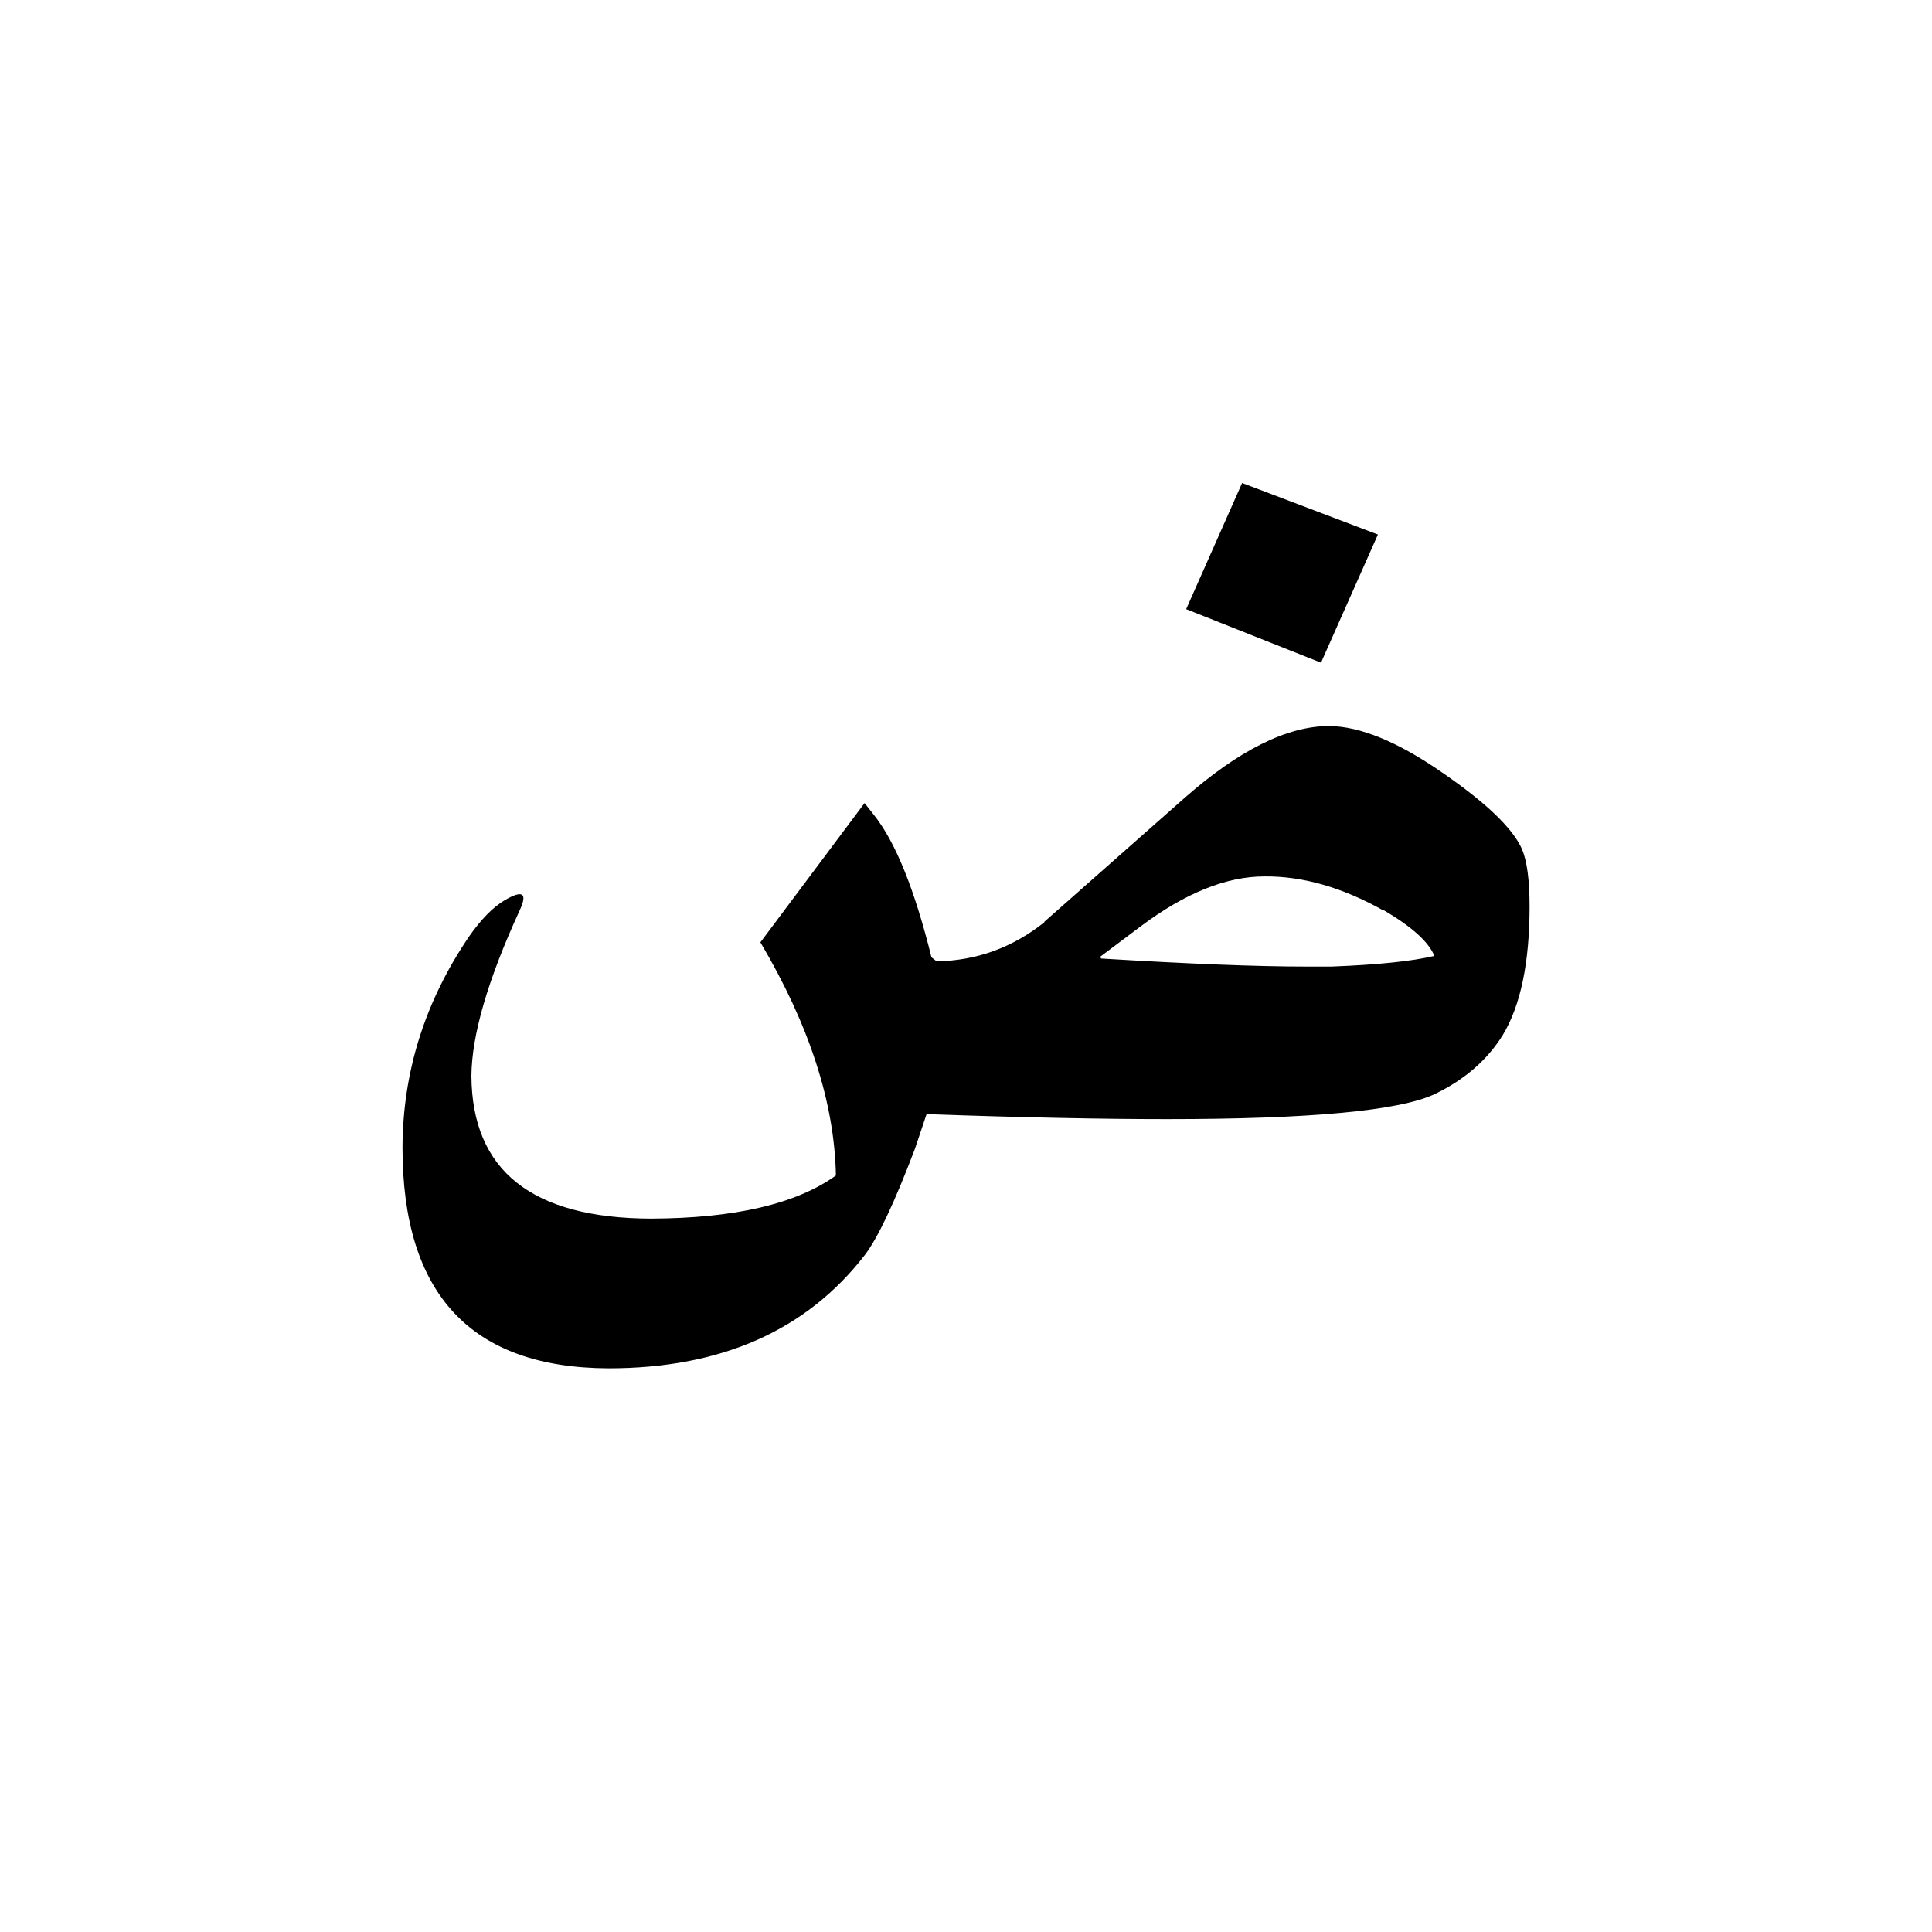
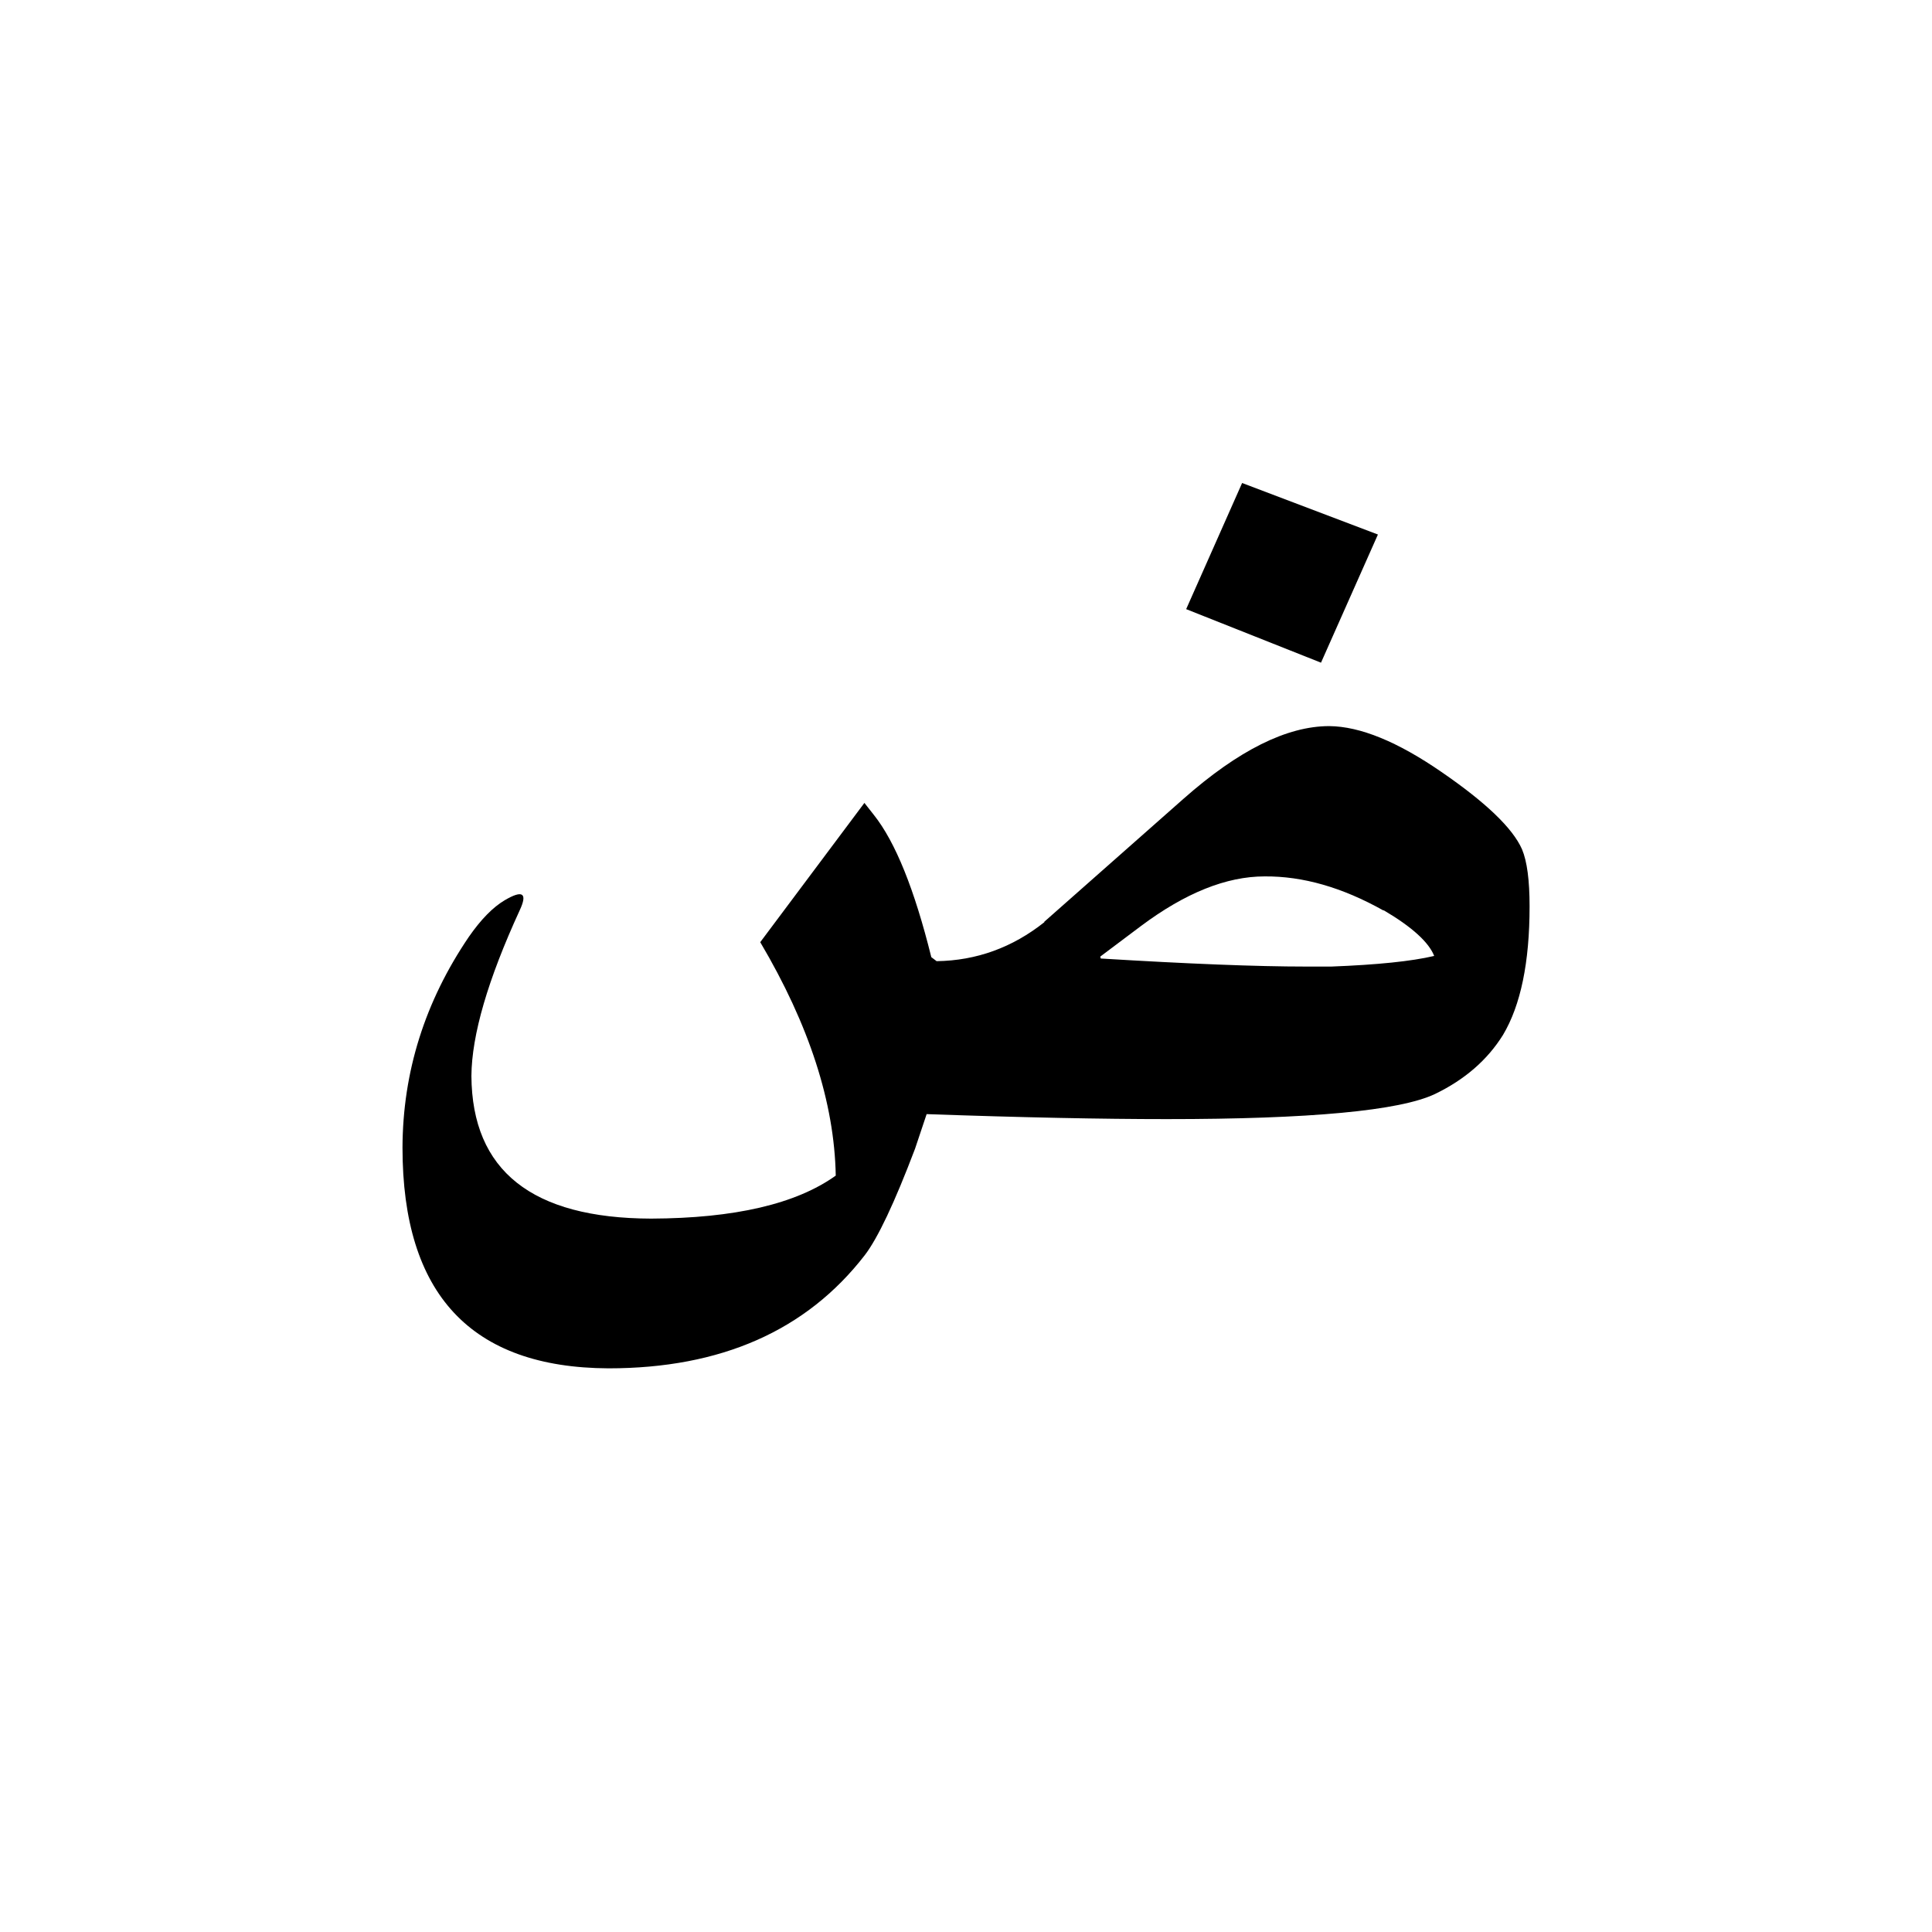
<svg xmlns="http://www.w3.org/2000/svg" width="24" height="24" viewBox="0 0 24 24">
  <g id="bold-arab-dad">
-     <path id="arab-dad" d="M16.41 8.232l-1.675-.665L15.43 6l1.687.64-.707 1.592m.775 3.078c-.51-.286-1-.427-1.476-.423-.472 0-.983.205-1.533.616l-.506.38.007.024c1.084.066 1.934.1 2.55.1h.314c.568-.022.993-.065 1.277-.132-.067-.17-.275-.36-.625-.566h-.006m-6.803 3.295c-.017-.904-.33-1.87-.938-2.898l1.294-1.73.118.15c.267.336.504.924.713 1.766l.064.05c.496-.008.942-.17 1.338-.485v-.006l1.732-1.53c.68-.6 1.282-.902 1.807-.902.384.004.85.195 1.395.572.55.377.884.696 1 .958.063.15.094.386.094.71 0 .695-.11 1.228-.332 1.597-.192.31-.473.555-.844.734-.438.208-1.55.312-3.333.312-.8 0-1.794-.02-2.982-.062l-.144.43c-.254.67-.463 1.112-.625 1.323-.726.937-1.787 1.405-3.184 1.405C5.85 16.99 5 16.076 5 14.256c.003-.94.278-1.814.824-2.618.15-.216.298-.367.444-.454.225-.133.288-.09.188.124-.396.862-.596 1.548-.6 2.058.008 1.177.752 1.768 2.232 1.772 1.038-.004 1.803-.182 2.295-.535" />
+     <path id="arab-dad" d="M16.41 8.232l-1.675-.665L15.43 6l1.687.64-.707 1.592m.775 3.078c-.51-.286-1-.427-1.476-.423-.474 0-.985.205-1.535.616l-.506.38.006.024c1.084.066 1.934.1 2.55.1h.314c.57-.022.994-.065 1.278-.132-.067-.17-.275-.36-.625-.566h-.006m-6.803 3.293c-.017-.904-.33-1.87-.938-2.898l1.294-1.73.118.15c.267.336.504.924.713 1.766l.066.05c.496-.007.942-.17 1.338-.484v-.006l1.732-1.53c.68-.6 1.282-.9 1.807-.9.384.003.85.194 1.395.57.55.378.884.697 1 .96.063.15.094.385.094.71 0 .694-.11 1.227-.33 1.596-.193.31-.474.555-.845.734-.438.208-1.55.312-3.333.312-.8 0-1.794-.02-2.982-.062l-.144.43c-.254.67-.463 1.112-.625 1.323-.725.937-1.786 1.405-3.183 1.405C5.85 16.99 5 16.076 5 14.256c.003-.94.278-1.814.824-2.618.15-.216.298-.367.444-.454.225-.133.288-.09.188.124-.396.862-.596 1.548-.6 2.058.008 1.177.752 1.768 2.232 1.772 1.038-.004 1.803-.182 2.295-.535" />
  </g>
</svg>
